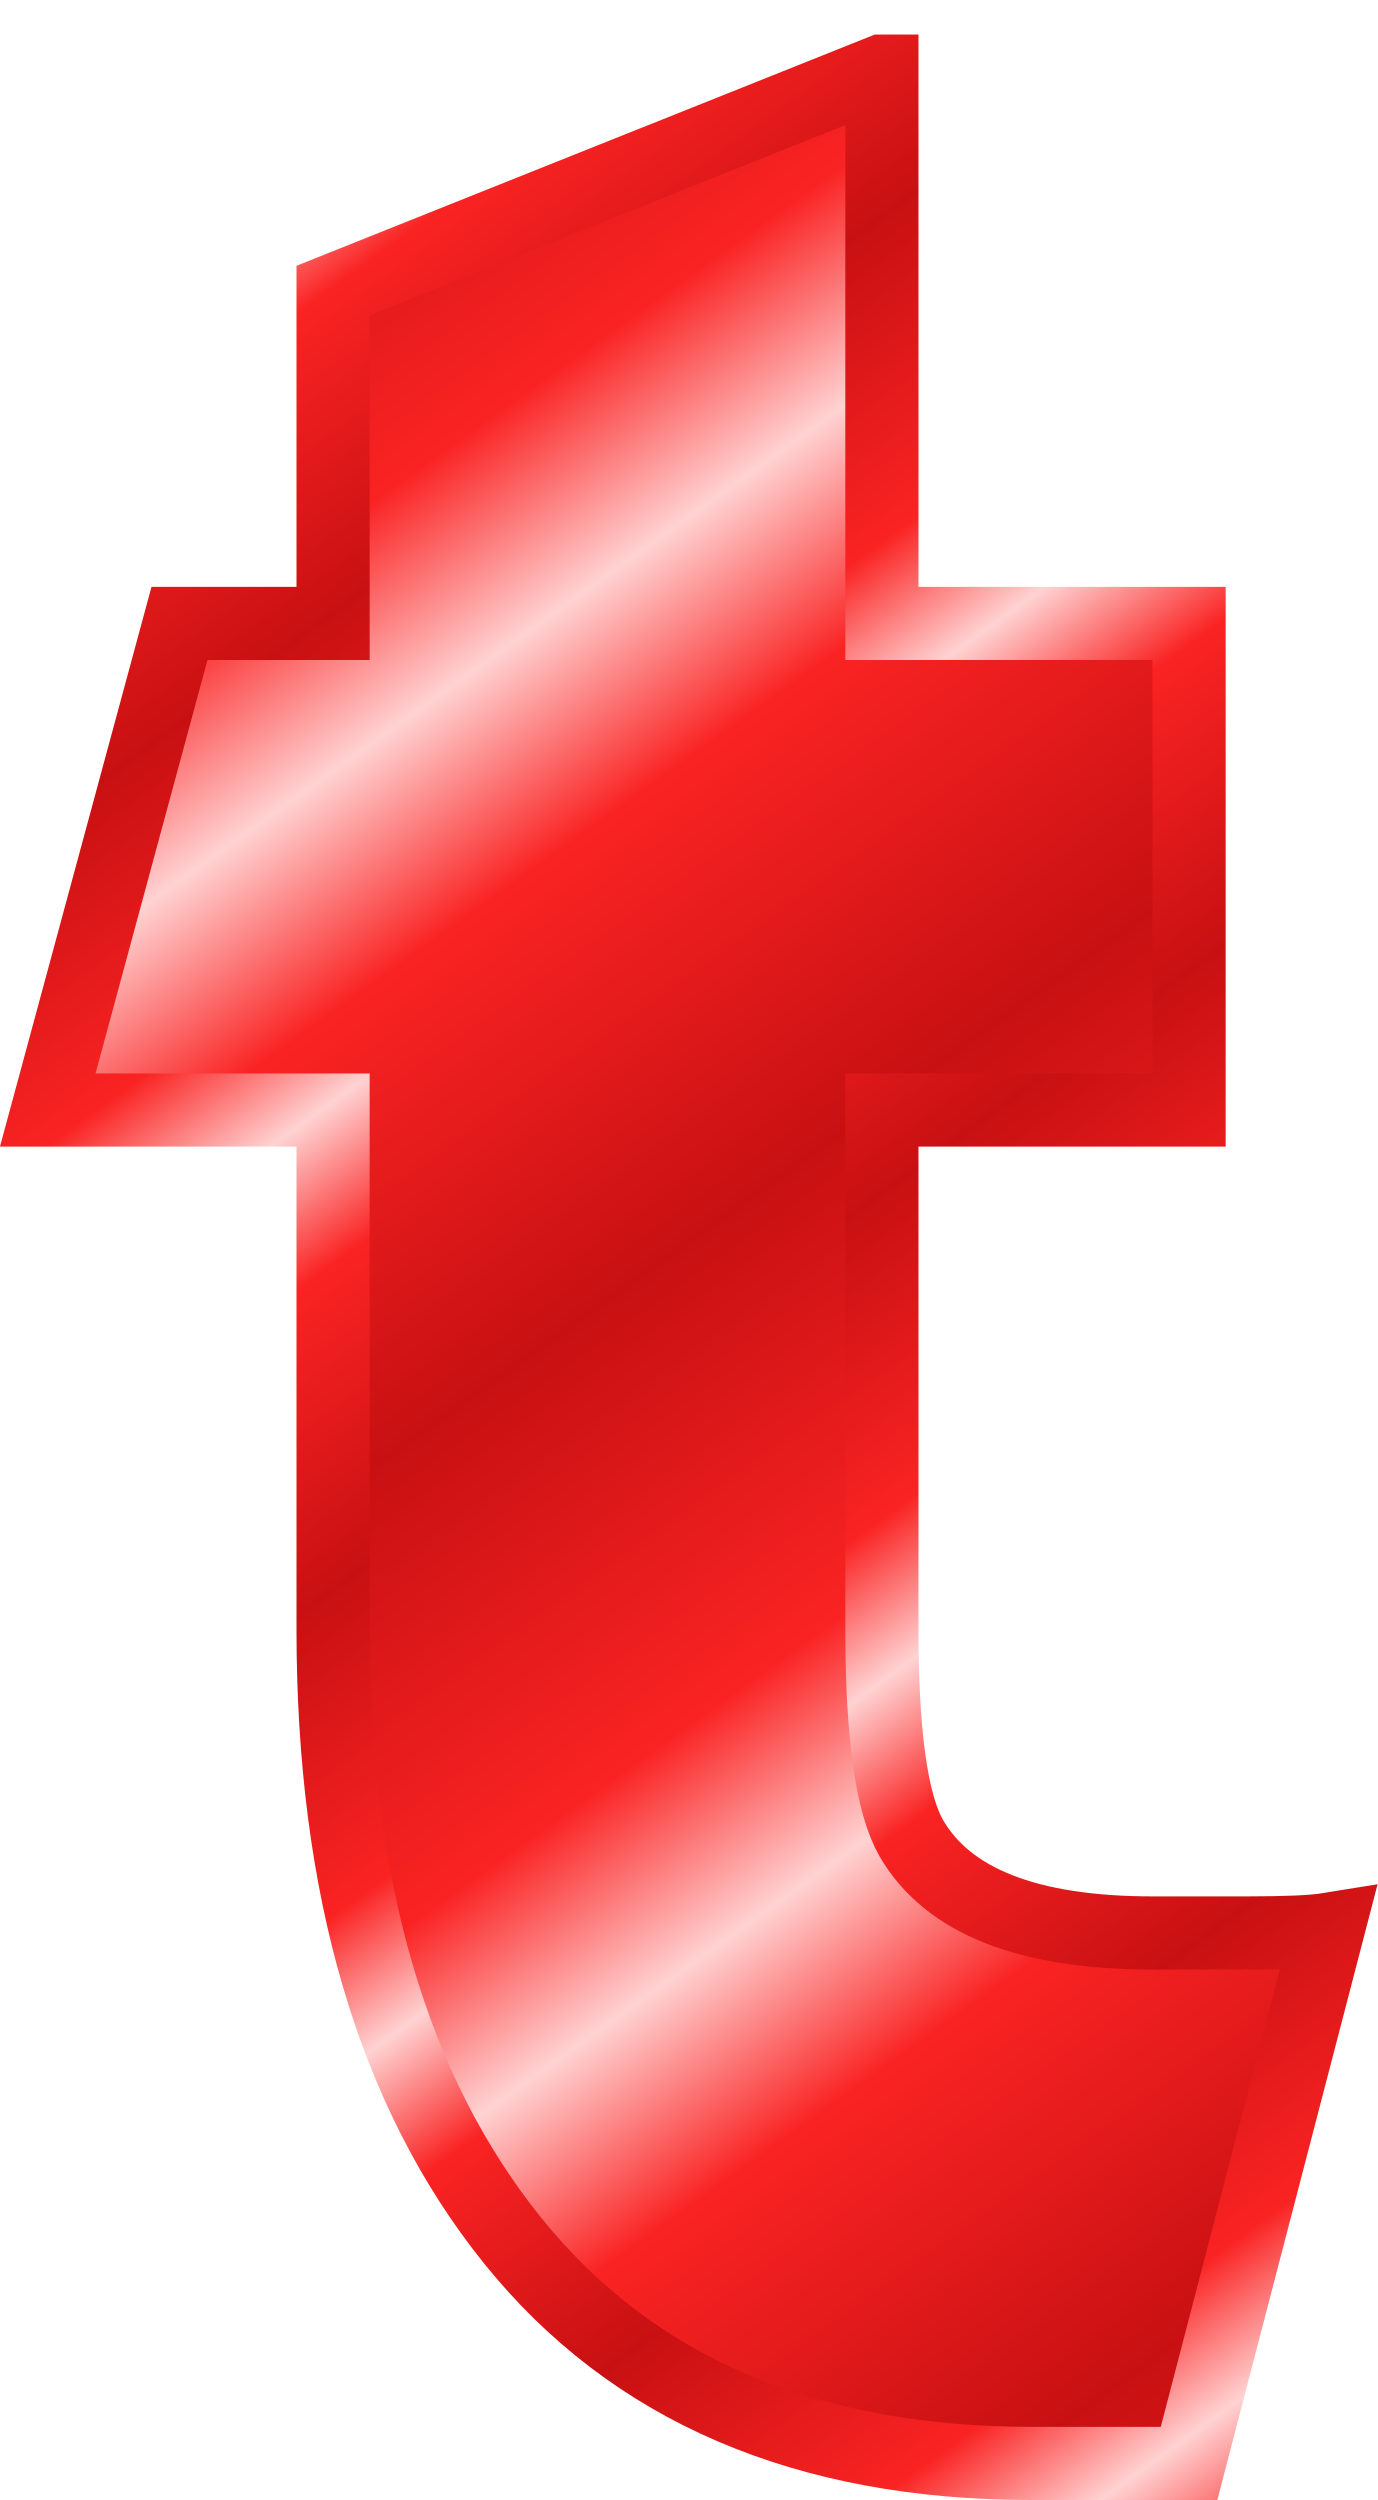
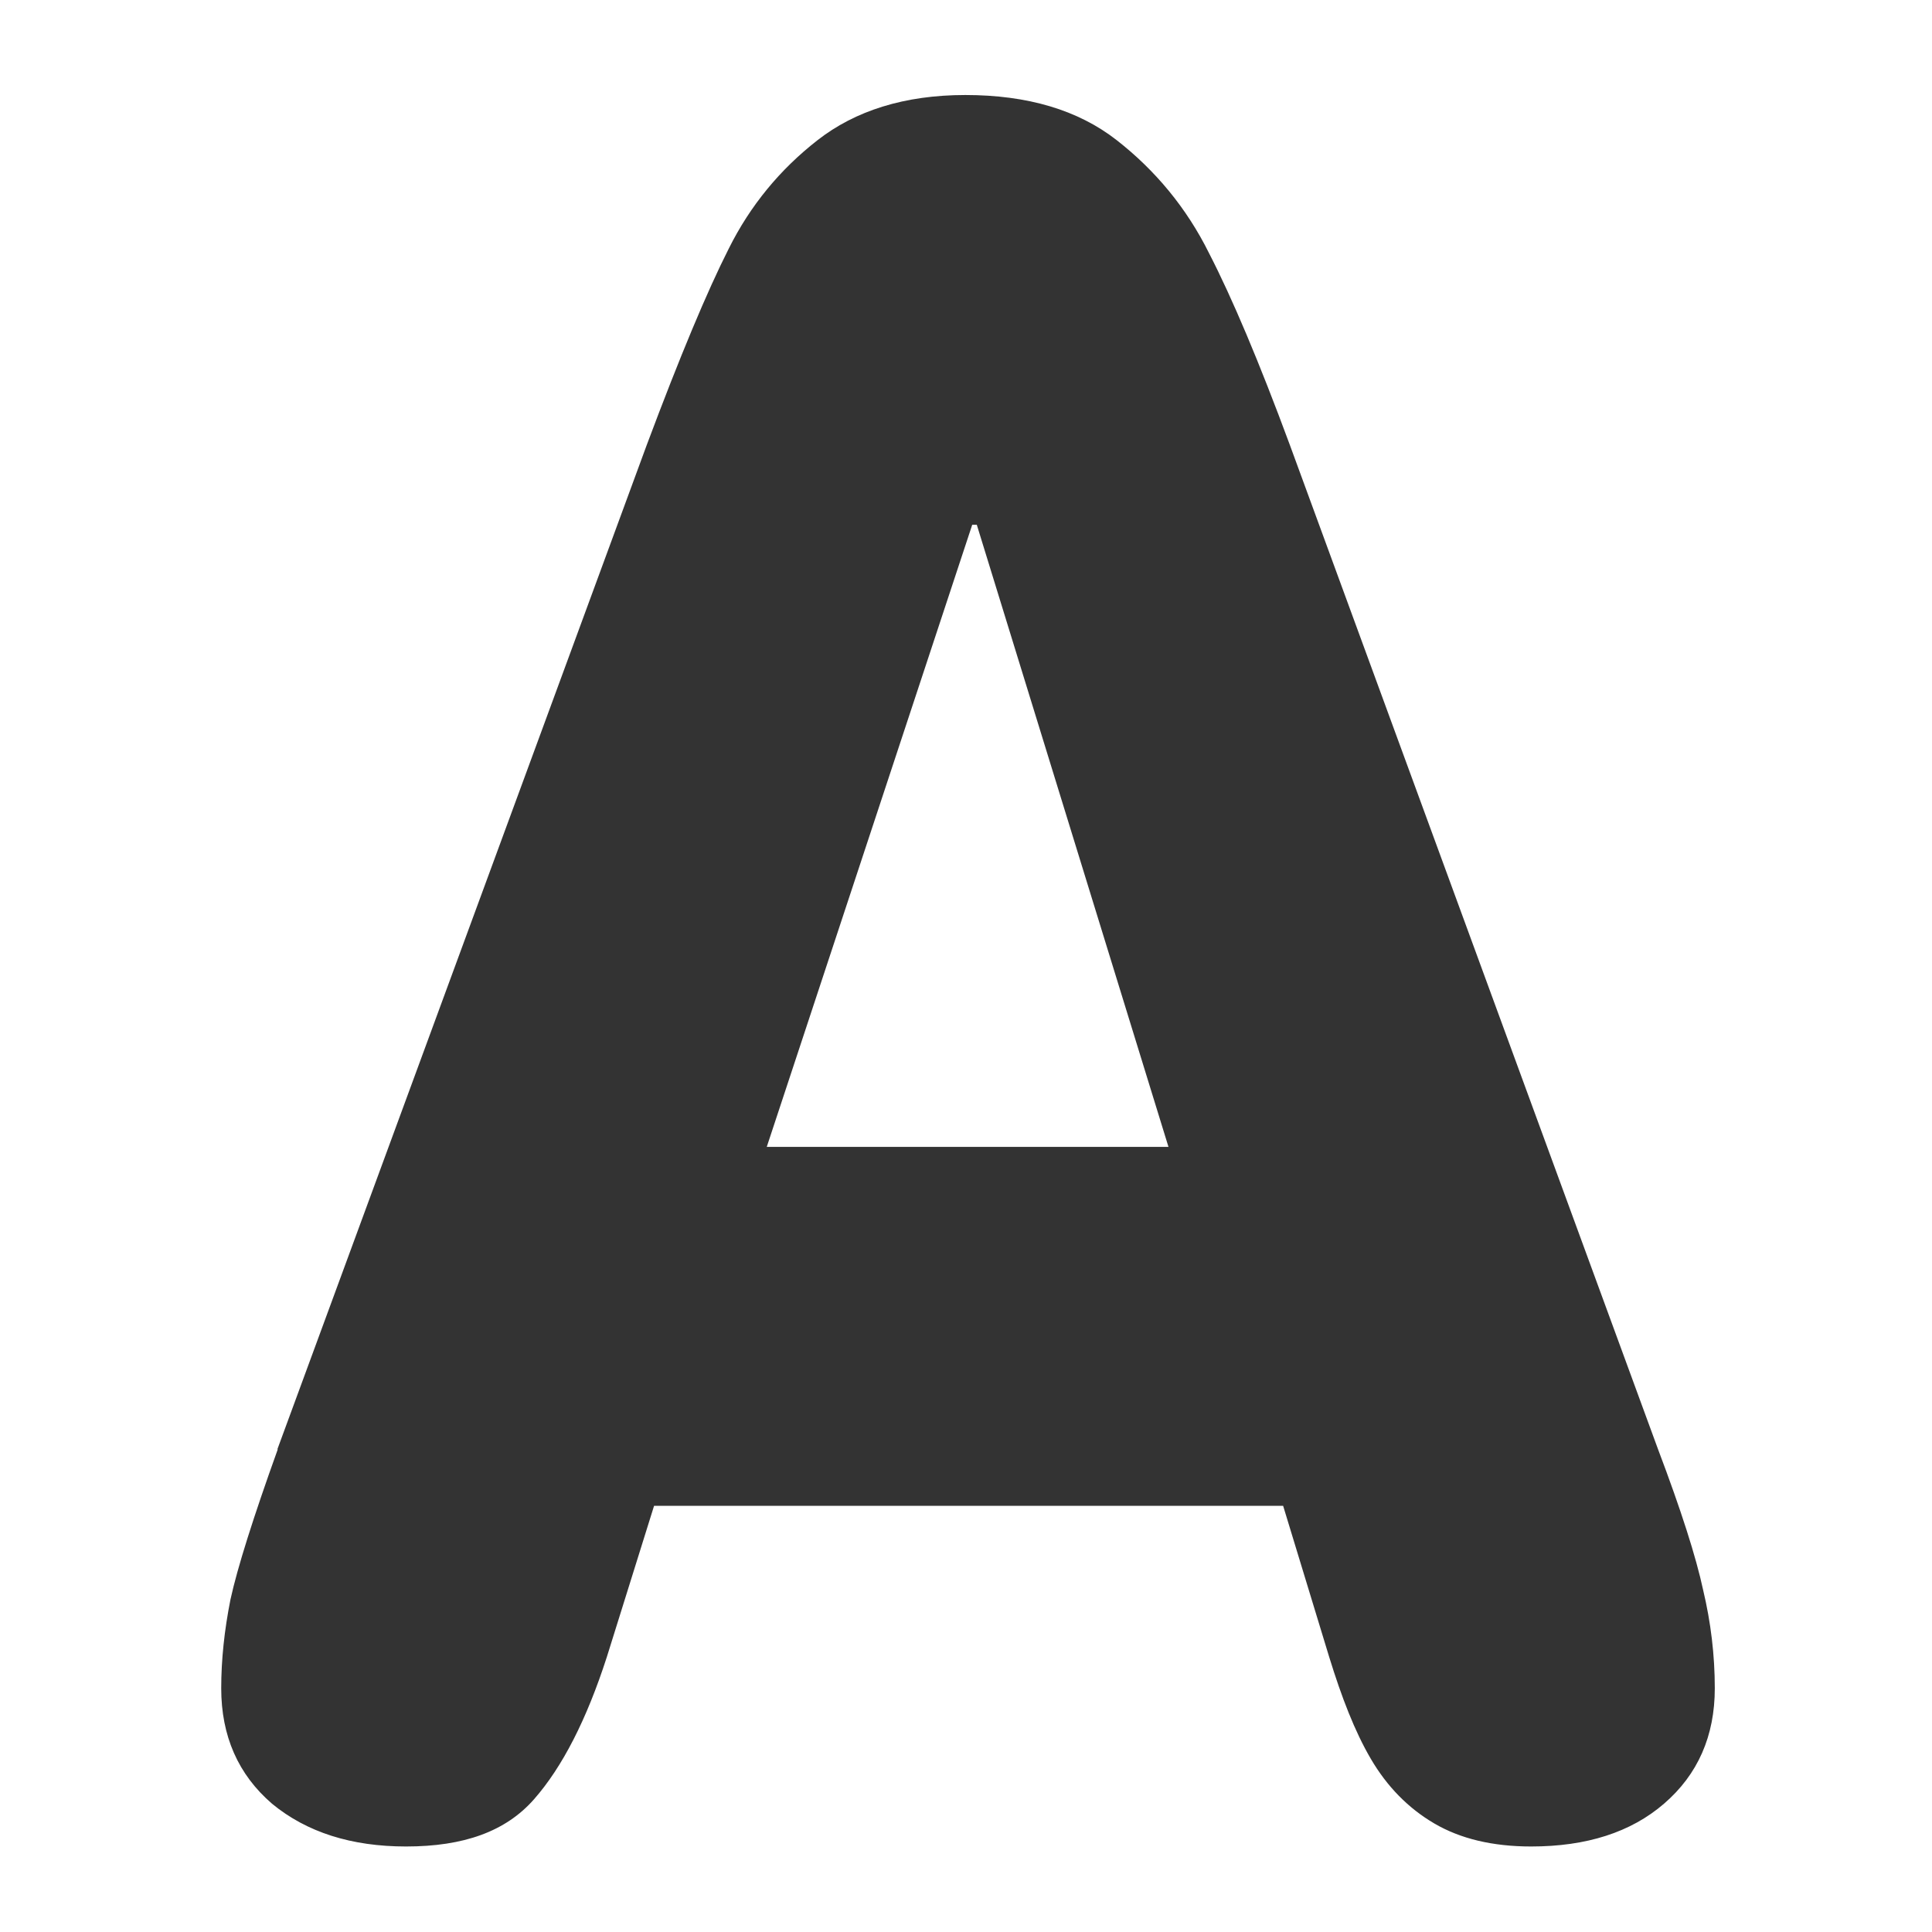
- <svg xmlns="http://www.w3.org/2000/svg" xmlns:xlink="http://www.w3.org/1999/xlink" viewBox="0 0 37.662 68.346" version="1.1" id="svg6062">
-   <defs id="defs6056">
-     <linearGradient id="a">
-       <stop stop-color="#c81012" offset="0" id="stop6047" />
-       <stop stop-color="#fa2323" offset=".667" id="stop6049" />
-       <stop stop-color="#ffd2d2" offset="1" id="stop6051" />
-     </linearGradient>
-     <linearGradient id="c" x1="433.02" x2="442.39" y1="-469.75" y2="-456.63" gradientUnits="userSpaceOnUse" xlink:href="#a" spreadMethod="reflect" />
-     <linearGradient id="b" x1="445.7" x2="452.04" y1="-483.78" y2="-475.01" gradientUnits="userSpaceOnUse" xlink:href="#a" spreadMethod="reflect" />
-   </defs>
-   <g transform="translate(-570.4503,-177.1868)" id="g6060">
-     <path d="m 594.56,179.13 v 15.1 h 8.398 v 13.303 H 594.56 v 14.2 c 0,2.867 0.267,4.766 0.799,5.698 0.999,1.733 3.198,2.6 6.598,2.6 h 2.6 c 1.068,2e-5 1.802,-0.033 2.2,-0.098 l -3.8,14.6 h -4.3 c -6.199,0 -10.932,-2.034 -14.2,-6.101 -3.268,-4.067 -4.901,-9.633 -4.901,-16.699 v -14.2 h -7.8 l 3.601,-13.303 h 4.199 v -9.1 l 15.002,-6 z" id="path6058" style="fill:url(#c);stroke:url(#b);stroke-width:2" />
-   </g>
+ <svg xmlns="http://www.w3.org/2000/svg" viewBox="0 0 60 60">
+   <path transform="matrix(6.1185 0 0 6.1185 -96.612 -59.513)" d="m17.198,17.083 1.875-5.098c.168-.449.307-.781.416-.996 .109-.219.26-.402.451-.551s.441-.229.75-.229c.316,0 .572.076.768.229s.355.344.469.574c.117.227.254.551.41.973l1.869,5.098c.117.309.193.547.229.715 .039.164.059.33.059.498 0,.242-.086.438-.258.586-.168.145-.393.217-.674.217-.195,0-.359-.039-.492-.117s-.24-.188-.322-.328-.148-.312-.211-.516l-.234-.768h-3.193l-.24.768c-.102.316-.225.557-.369.721s-.357.24-.65.24c-.277,0-.504-.072-.68-.217-.172-.148-.258-.344-.258-.586 0-.145.016-.295.047-.451 .035-.16.115-.414.24-.762zm4.523-1.535-.973-3.158h-.023l-1.043,3.158h2.039z" fill="#333" />
</svg>
